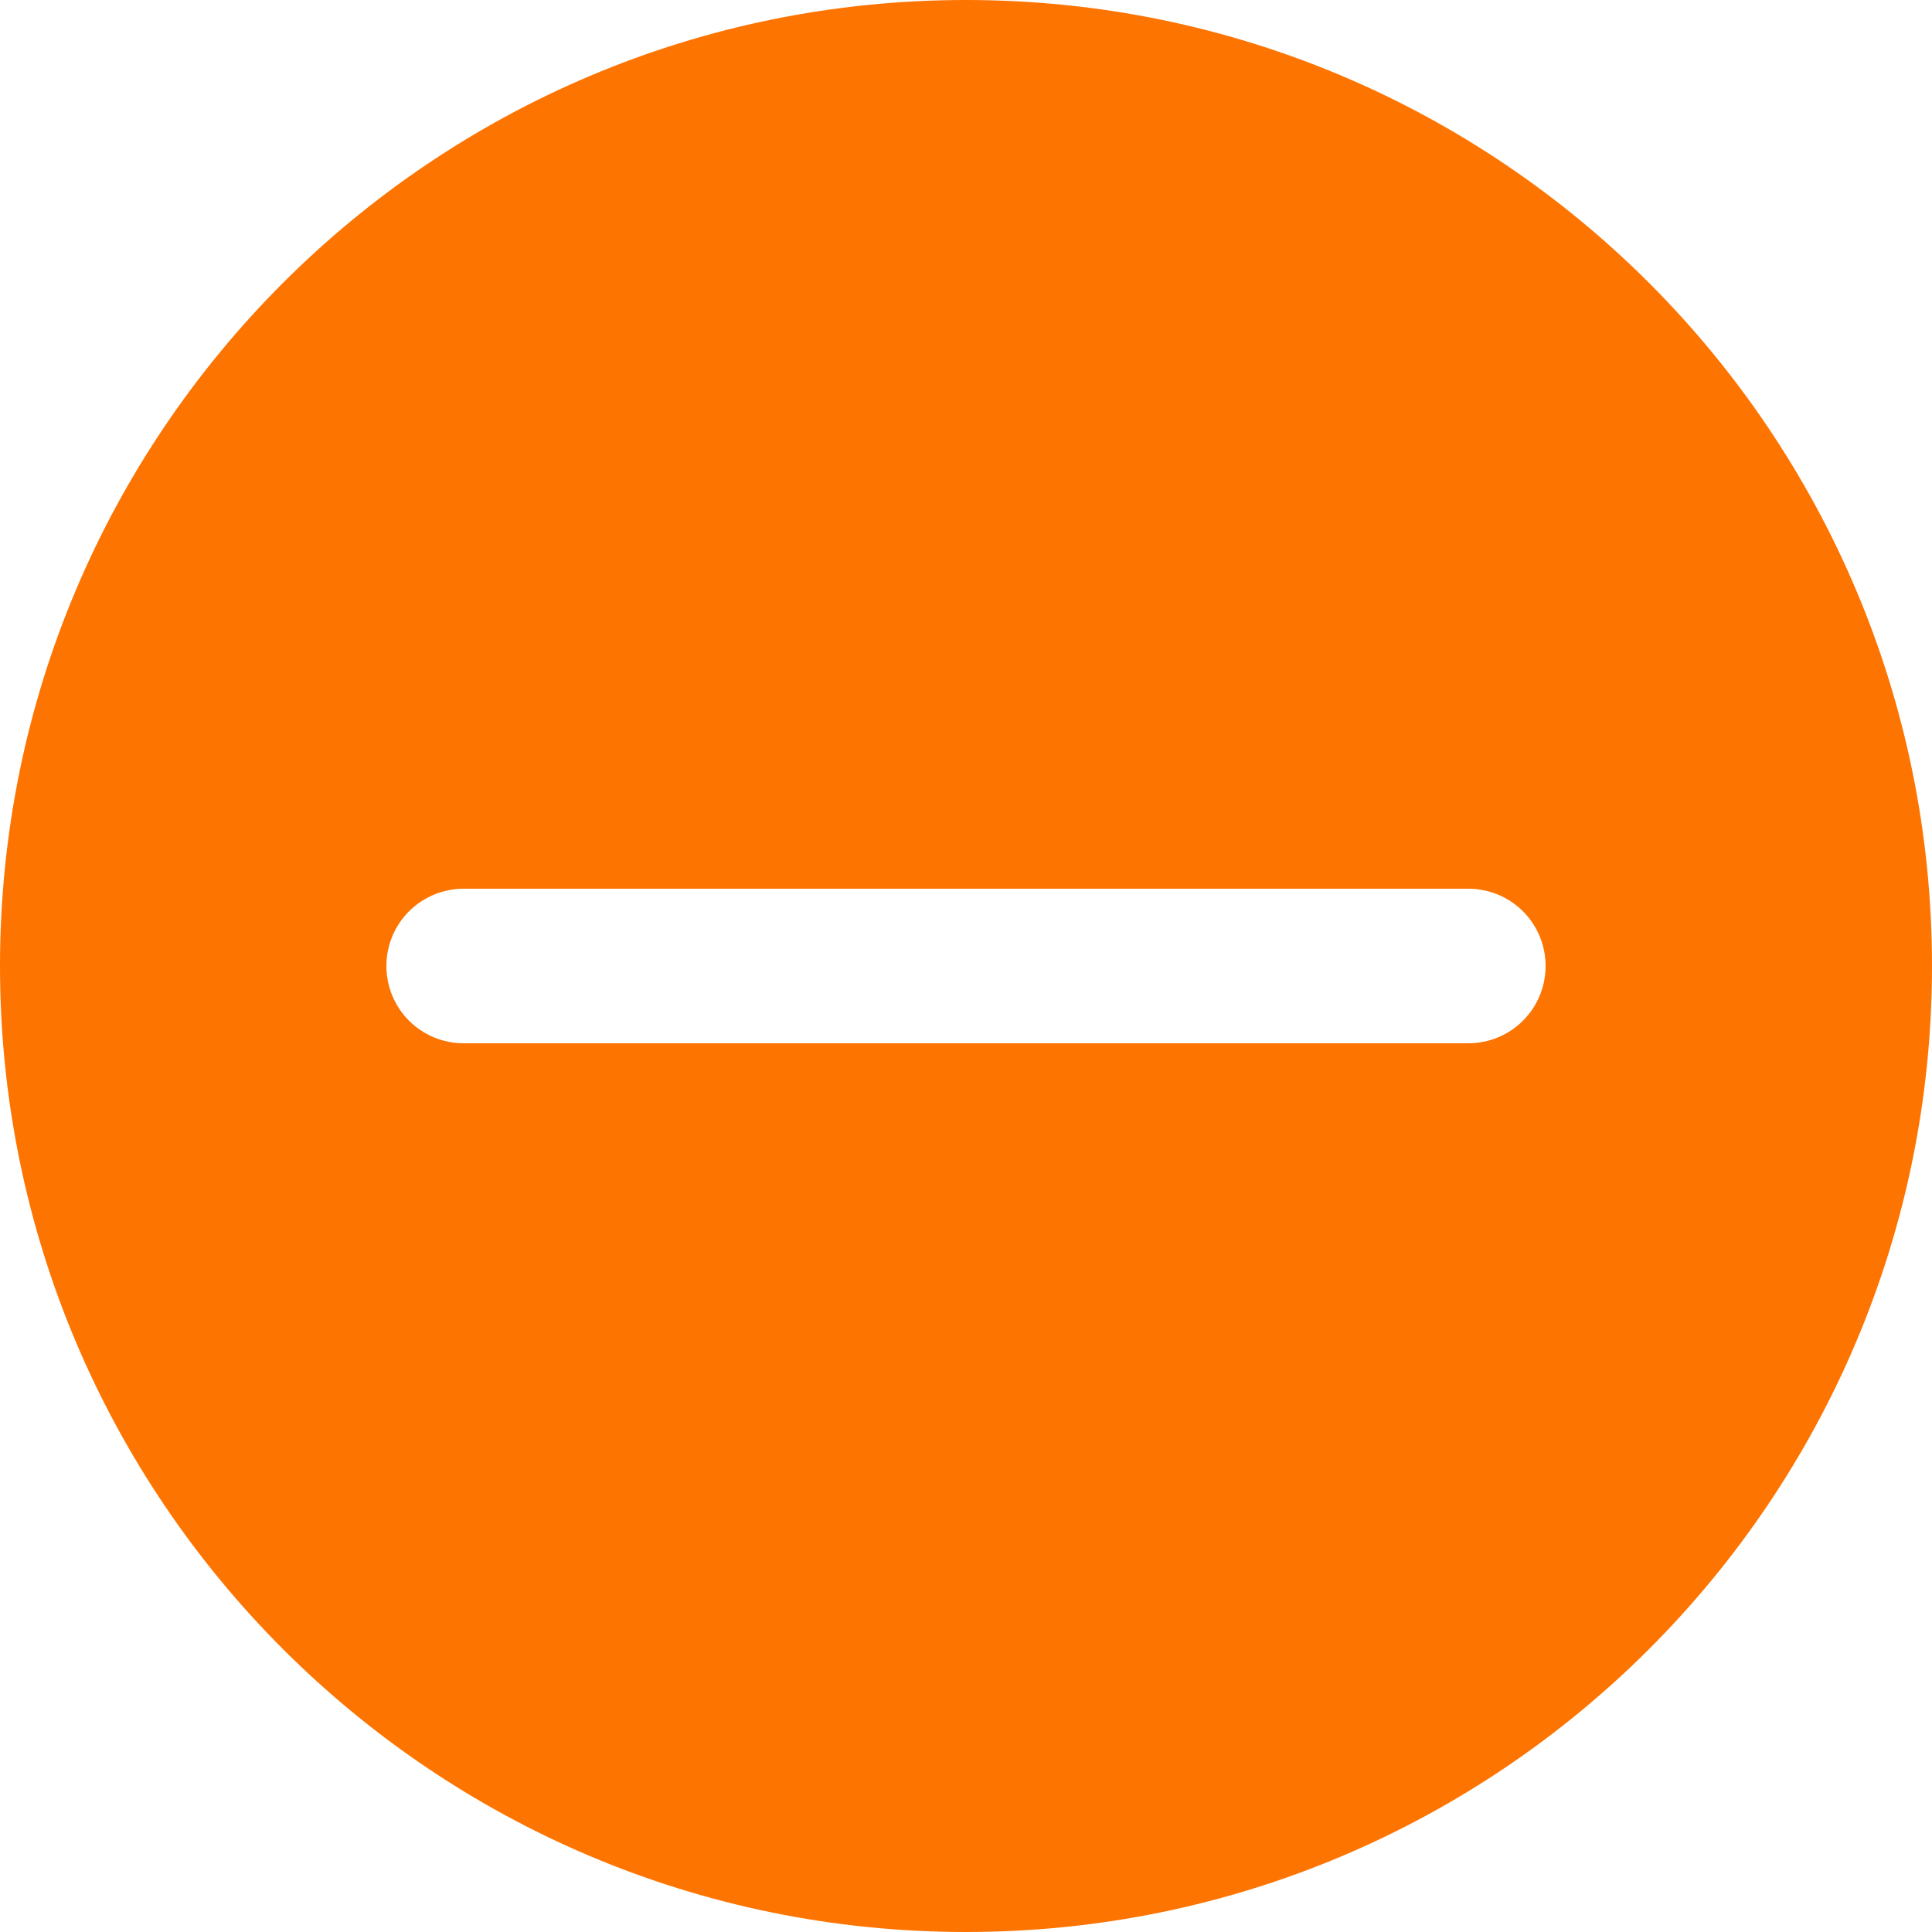
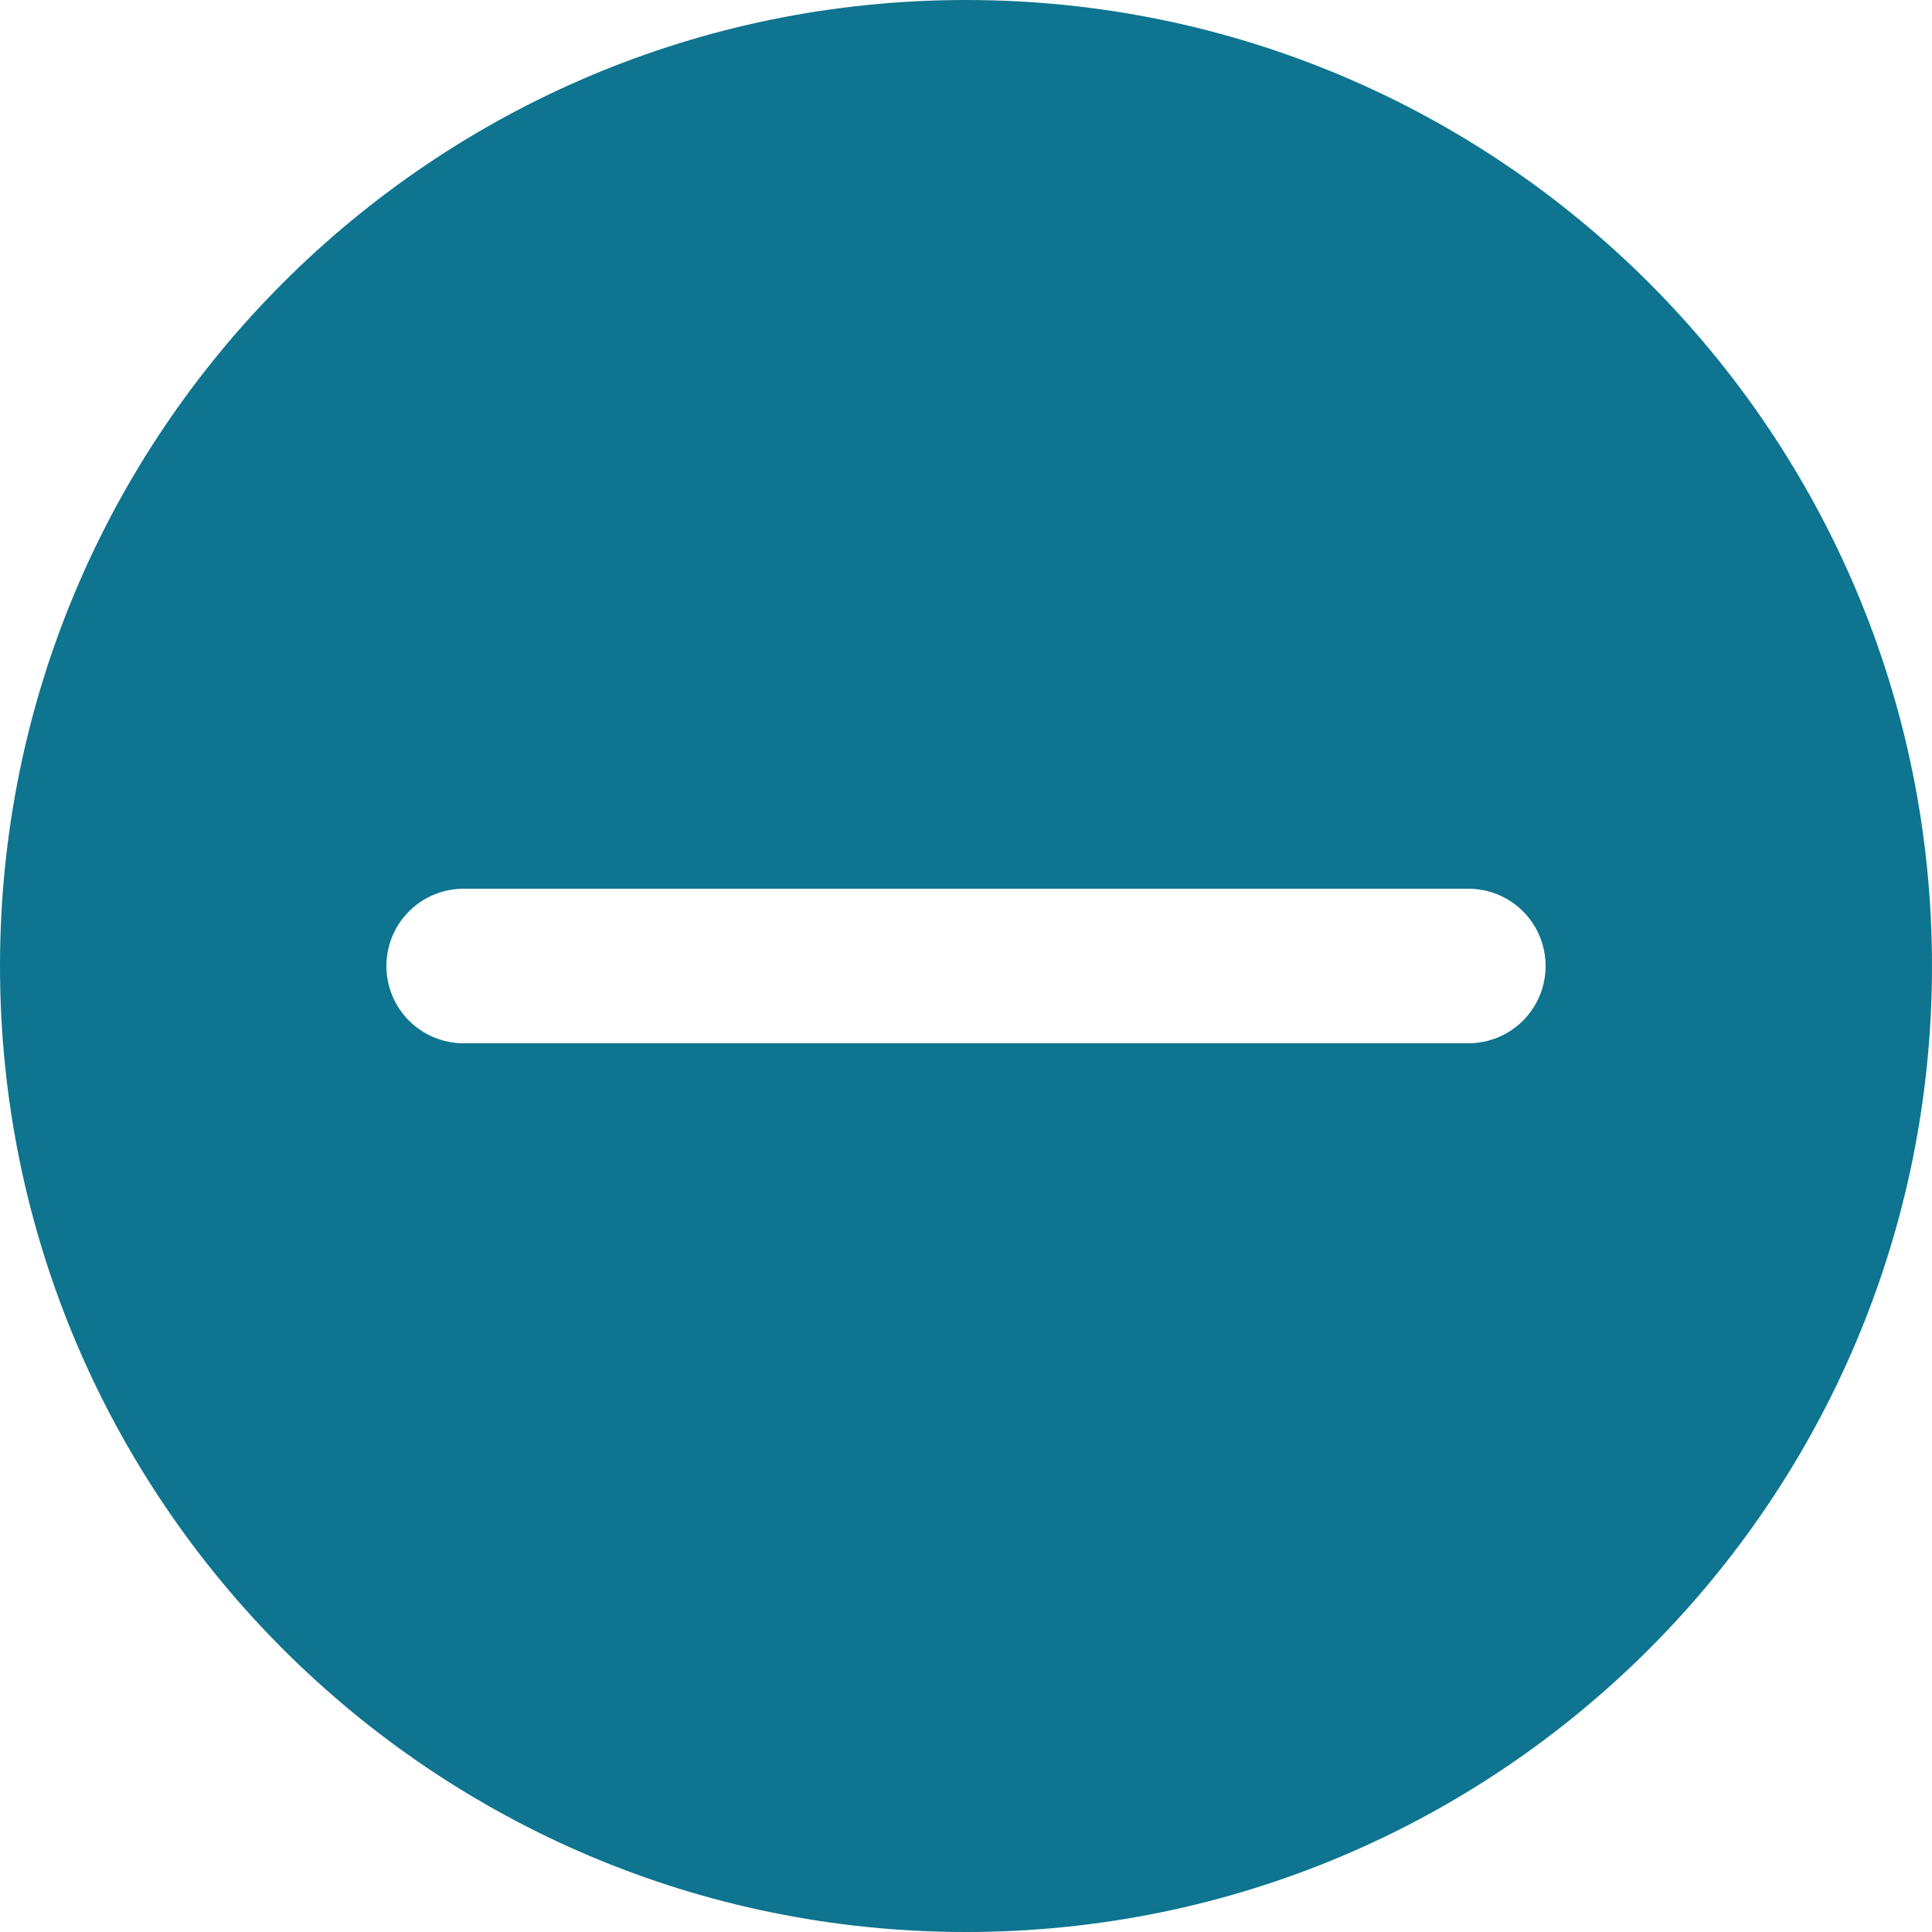
<svg xmlns="http://www.w3.org/2000/svg" width="20" height="20" viewBox="0 0 20 20" fill="none">
-   <path d="M10 0C4.477 0 0 4.477 0 10C0 15.523 4.477 20 10 20C15.523 20 20 15.523 20 10C20 4.477 15.523 0 10 0ZM15.2 10.8H4.8C4.588 10.8 4.384 10.716 4.234 10.566C4.084 10.416 4 10.212 4 10C4 9.788 4.084 9.584 4.234 9.434C4.384 9.284 4.588 9.2 4.8 9.2H15.2C15.412 9.2 15.616 9.284 15.766 9.434C15.916 9.584 16 9.788 16 10C16 10.212 15.916 10.416 15.766 10.566C15.616 10.716 15.412 10.8 15.2 10.8Z" fill="#FD7401" />
+   <path d="M10 0C4.477 0 0 4.477 0 10C0 15.523 4.477 20 10 20C15.523 20 20 15.523 20 10C20 4.477 15.523 0 10 0ZM15.2 10.8H4.8C4.588 10.8 4.384 10.716 4.234 10.566C4.084 10.416 4 10.212 4 10C4 9.788 4.084 9.584 4.234 9.434C4.384 9.284 4.588 9.2 4.8 9.2H15.2C15.412 9.2 15.616 9.284 15.766 9.434C15.916 9.584 16 9.788 16 10C16 10.212 15.916 10.416 15.766 10.566C15.616 10.716 15.412 10.8 15.2 10.8Z" fill="#0E7490" />
</svg>
